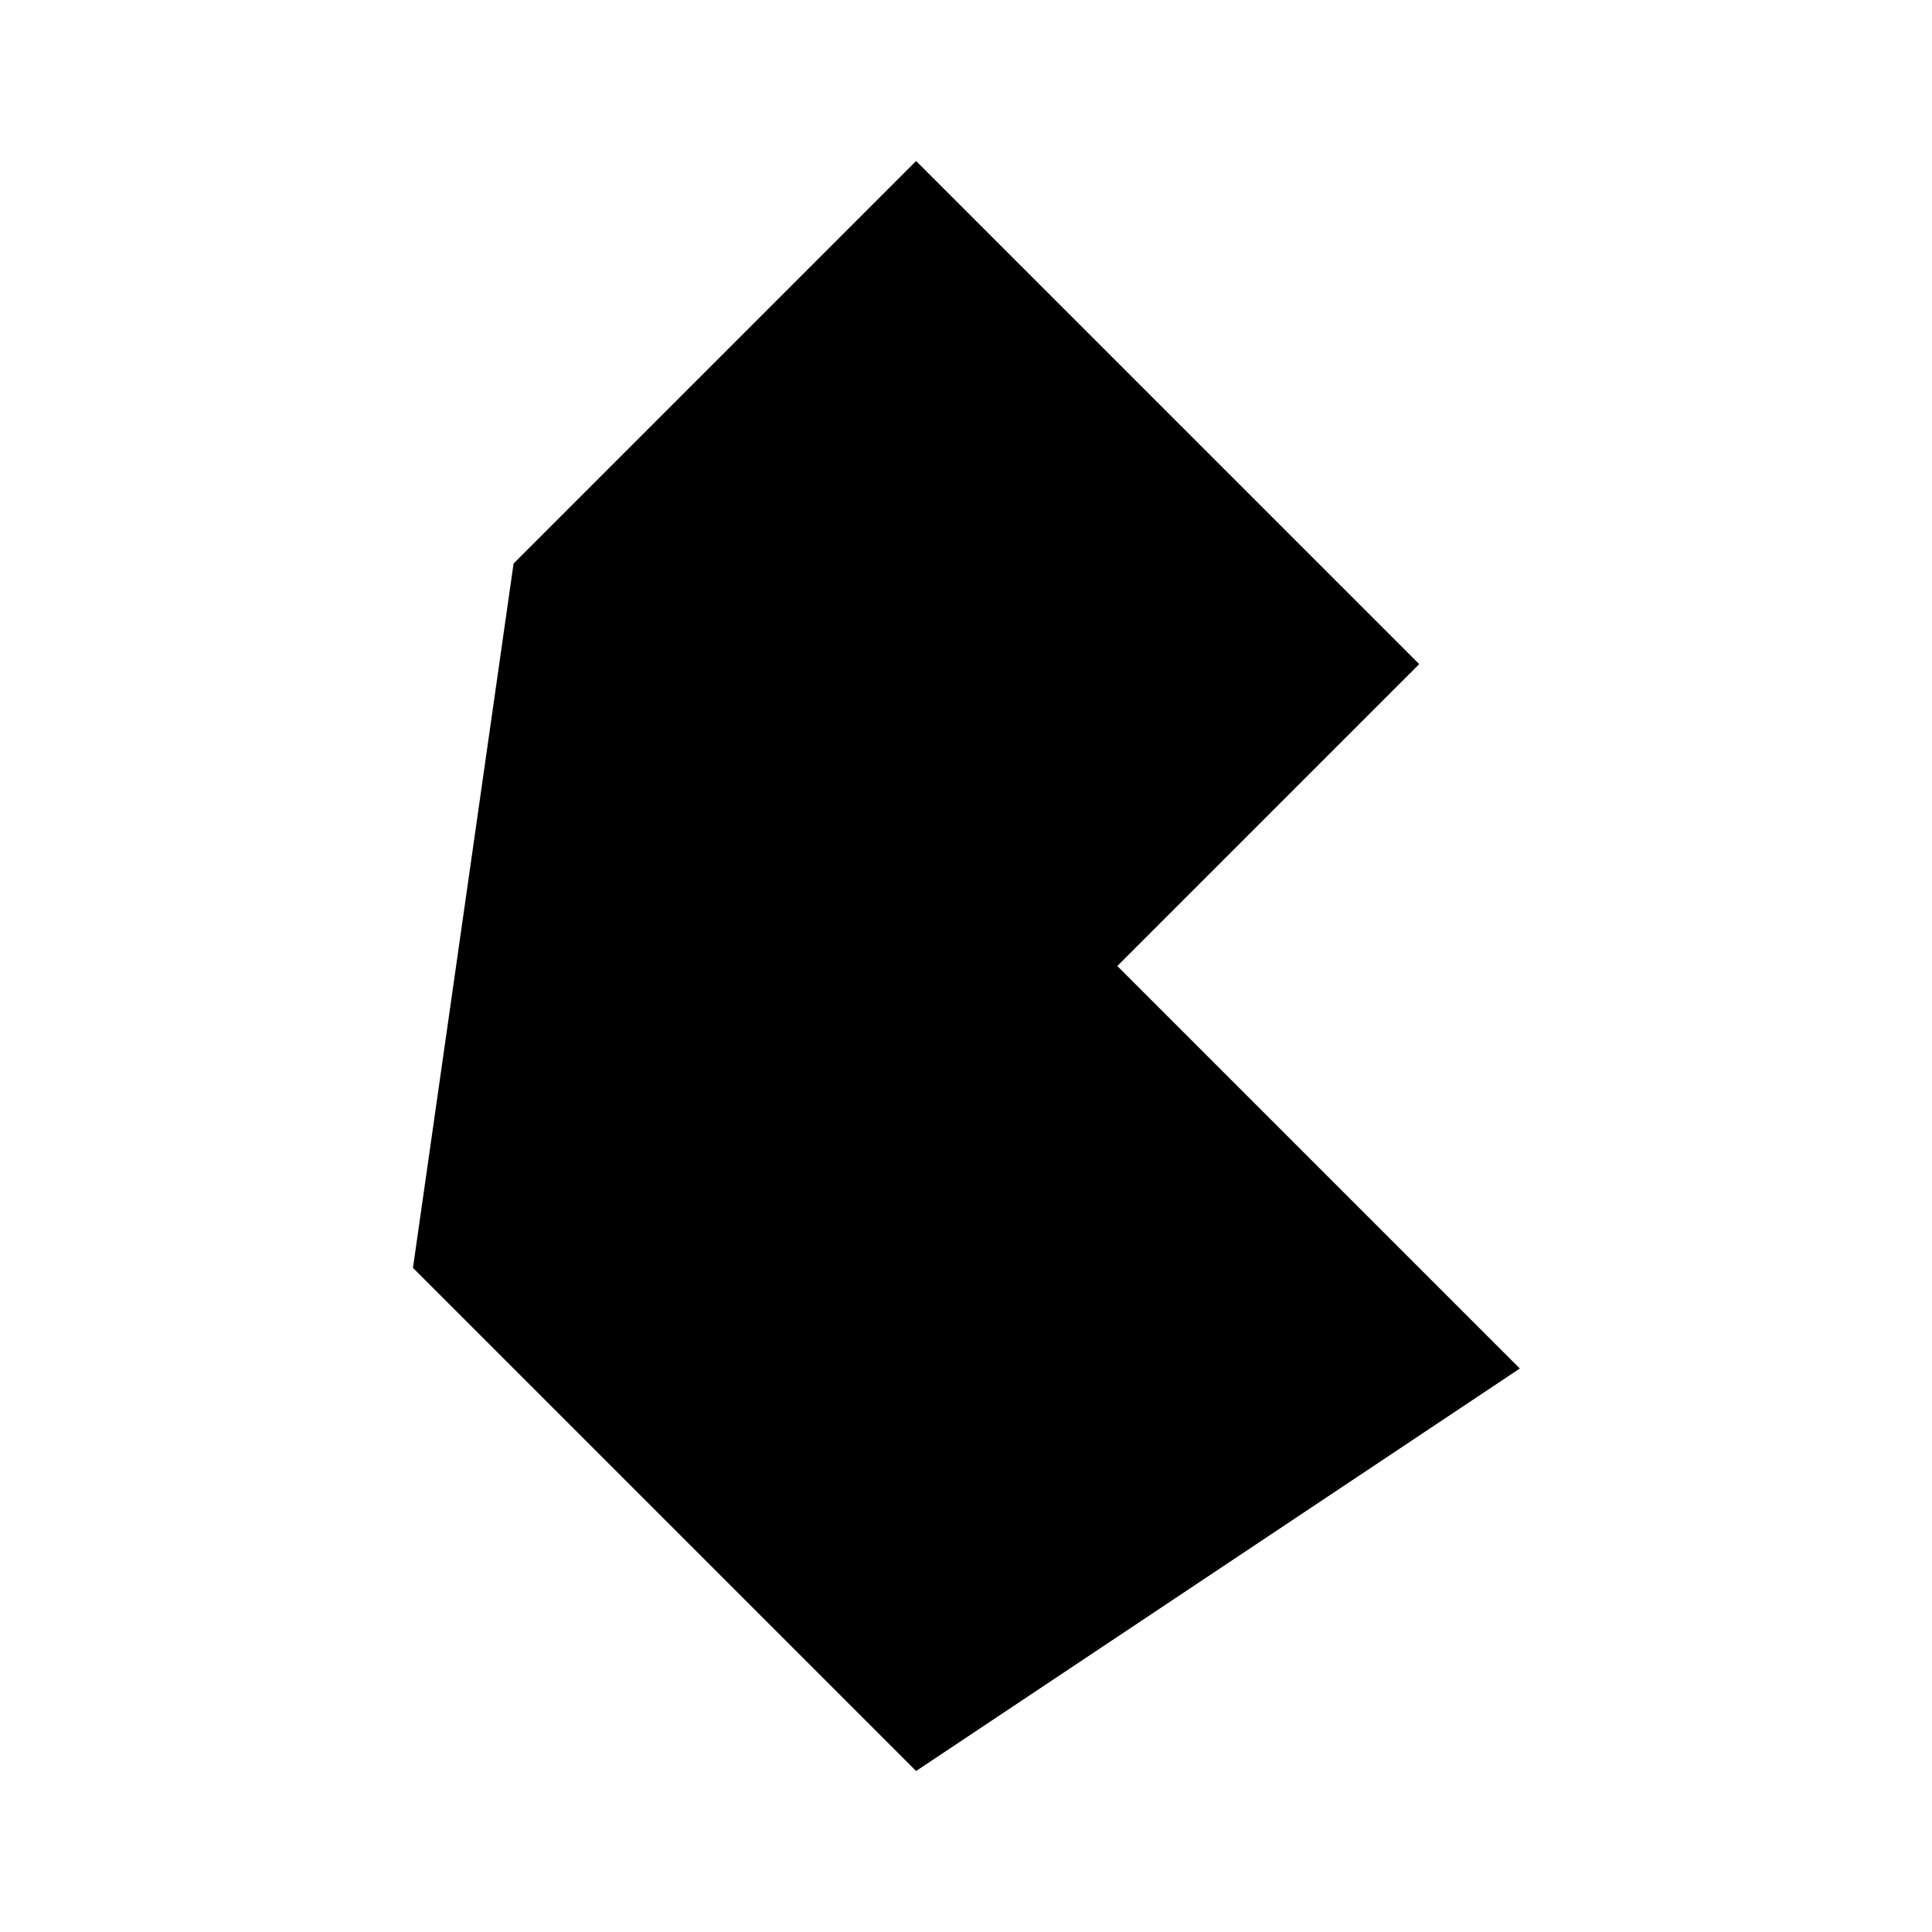
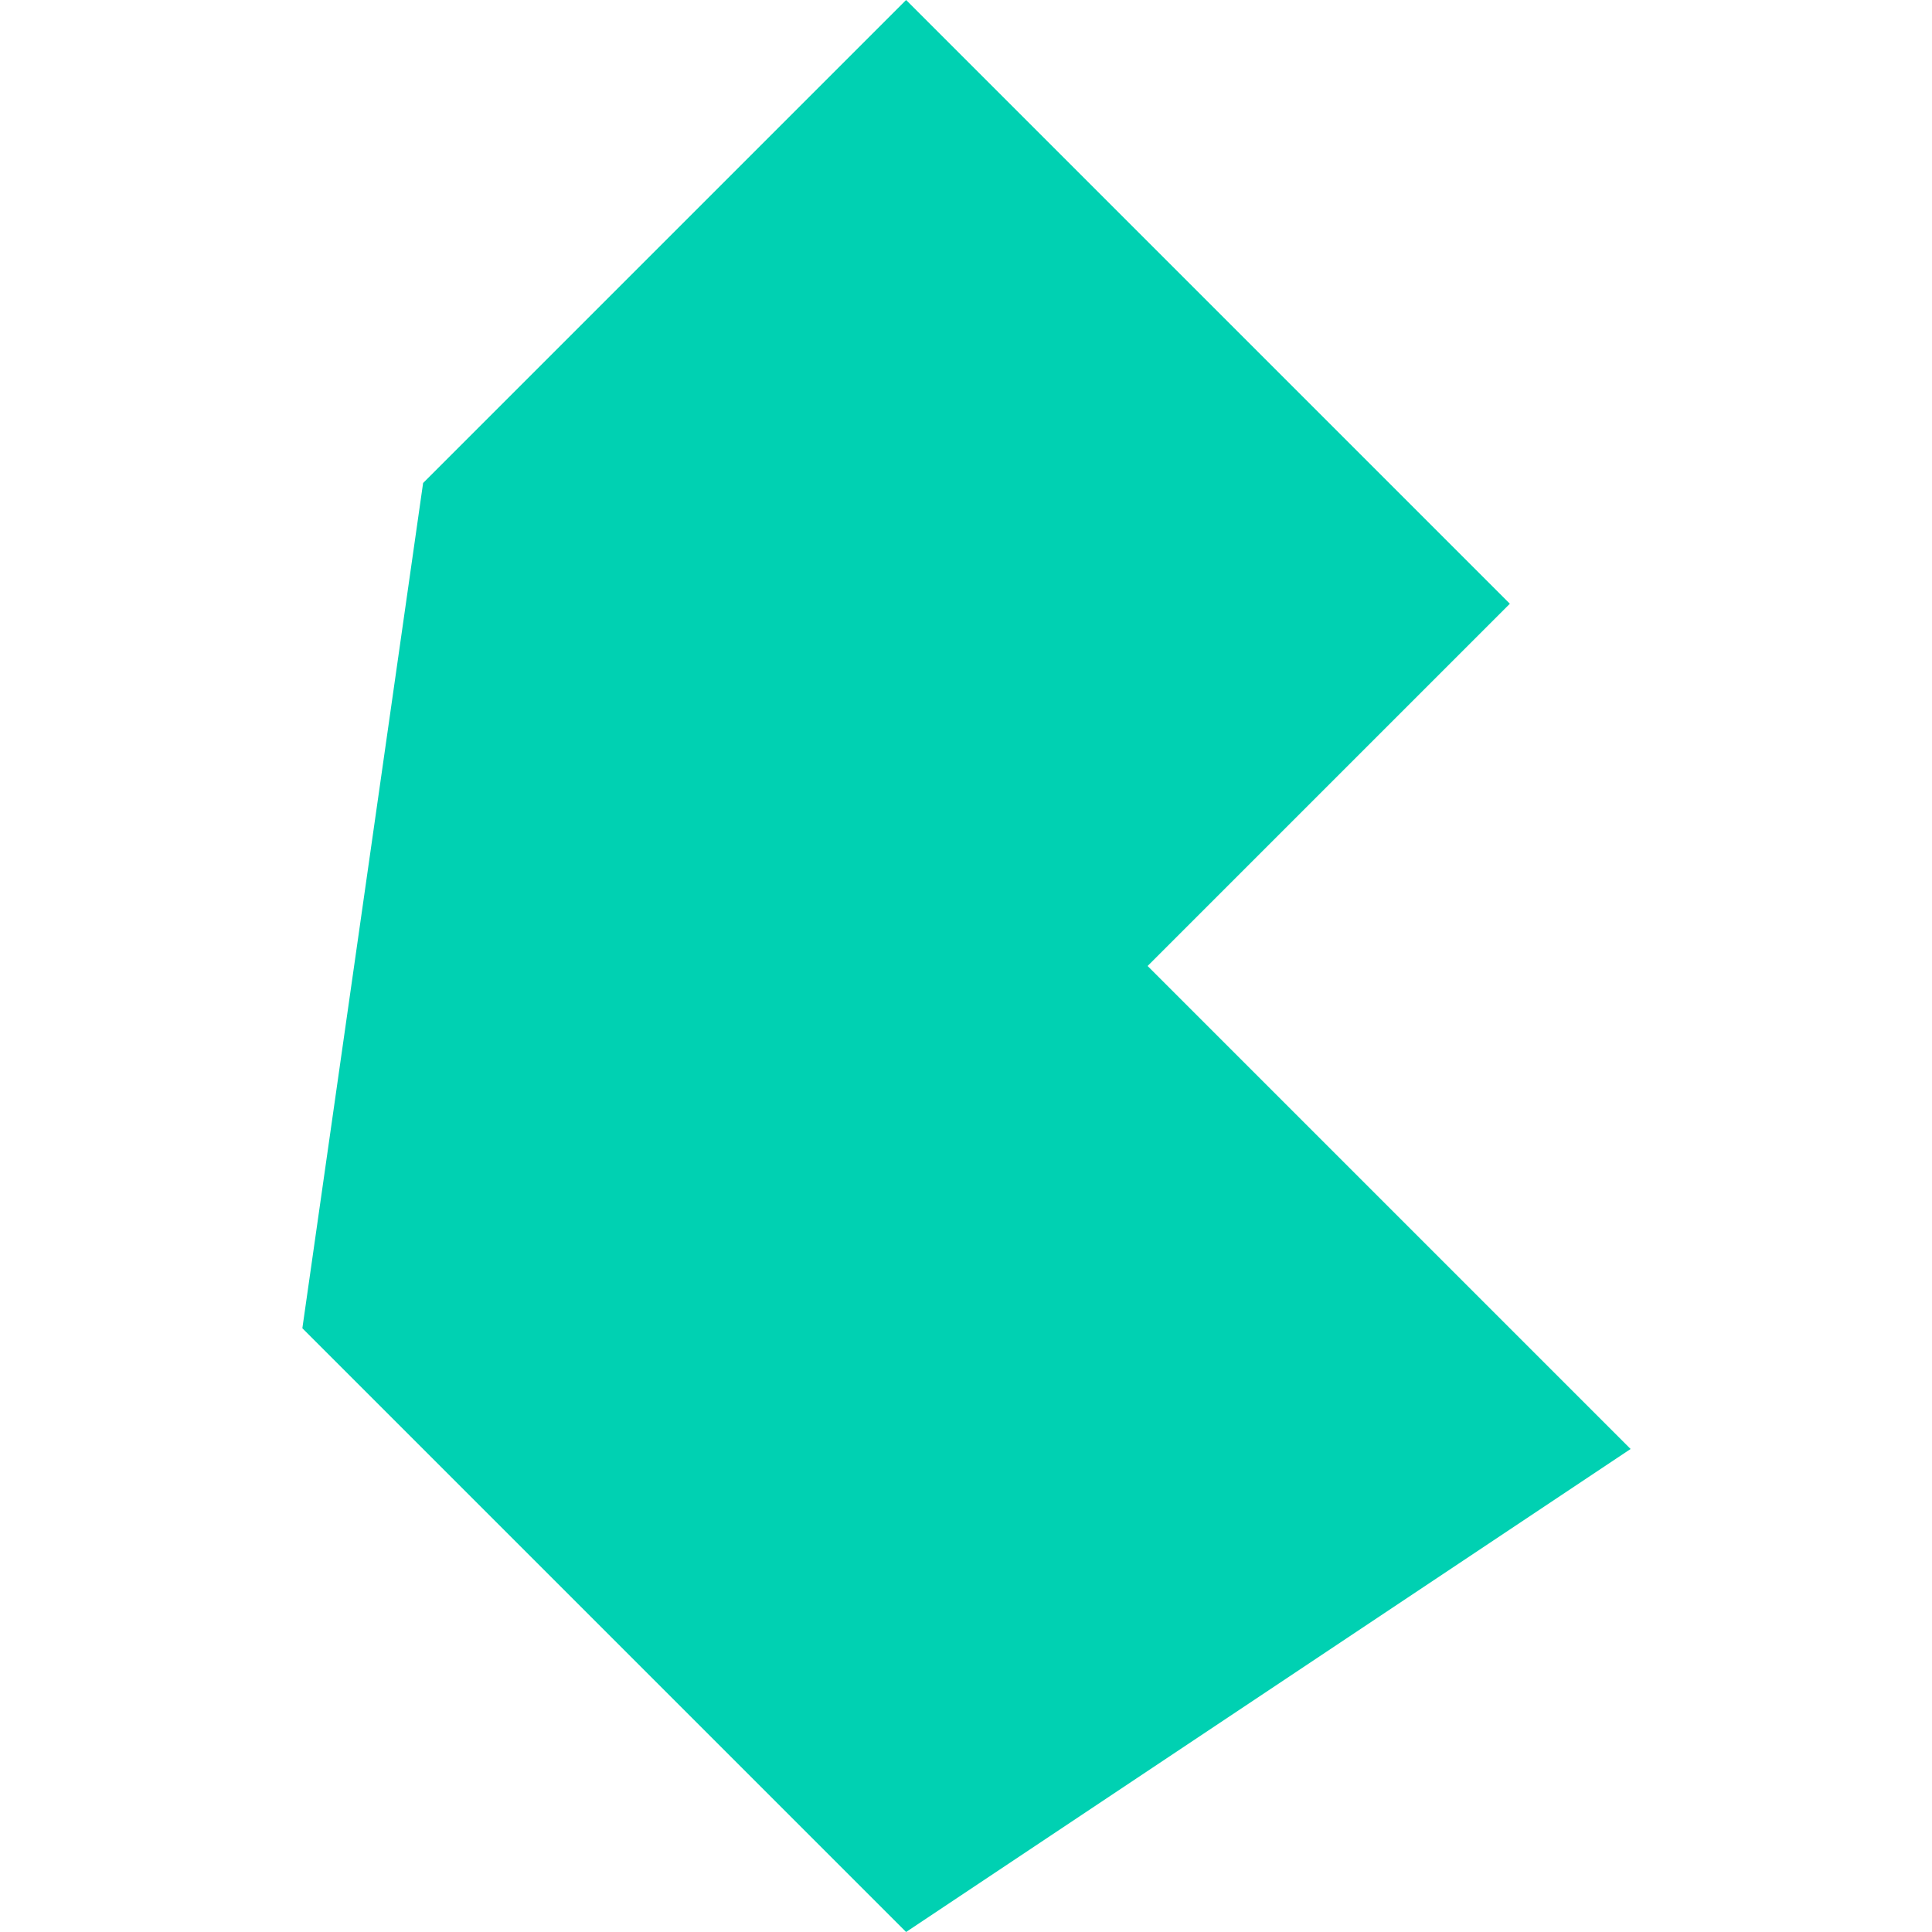
- <svg xmlns="http://www.w3.org/2000/svg" version="1.1" id="mdi-bulma" width="24" height="24" viewBox="0 0 24 24">
+ <svg xmlns="http://www.w3.org/2000/svg" version="1.1" id="mdi-bulma" width="84" height="84" fill="#00d1b2 " viewBox="2 2 20 20">
  <path d="M11.38 2L6.38 7L5.13 15.75L11.38 22L18.88 17L13.88 12L17.63 8.25L11.38 2Z" />
</svg>
